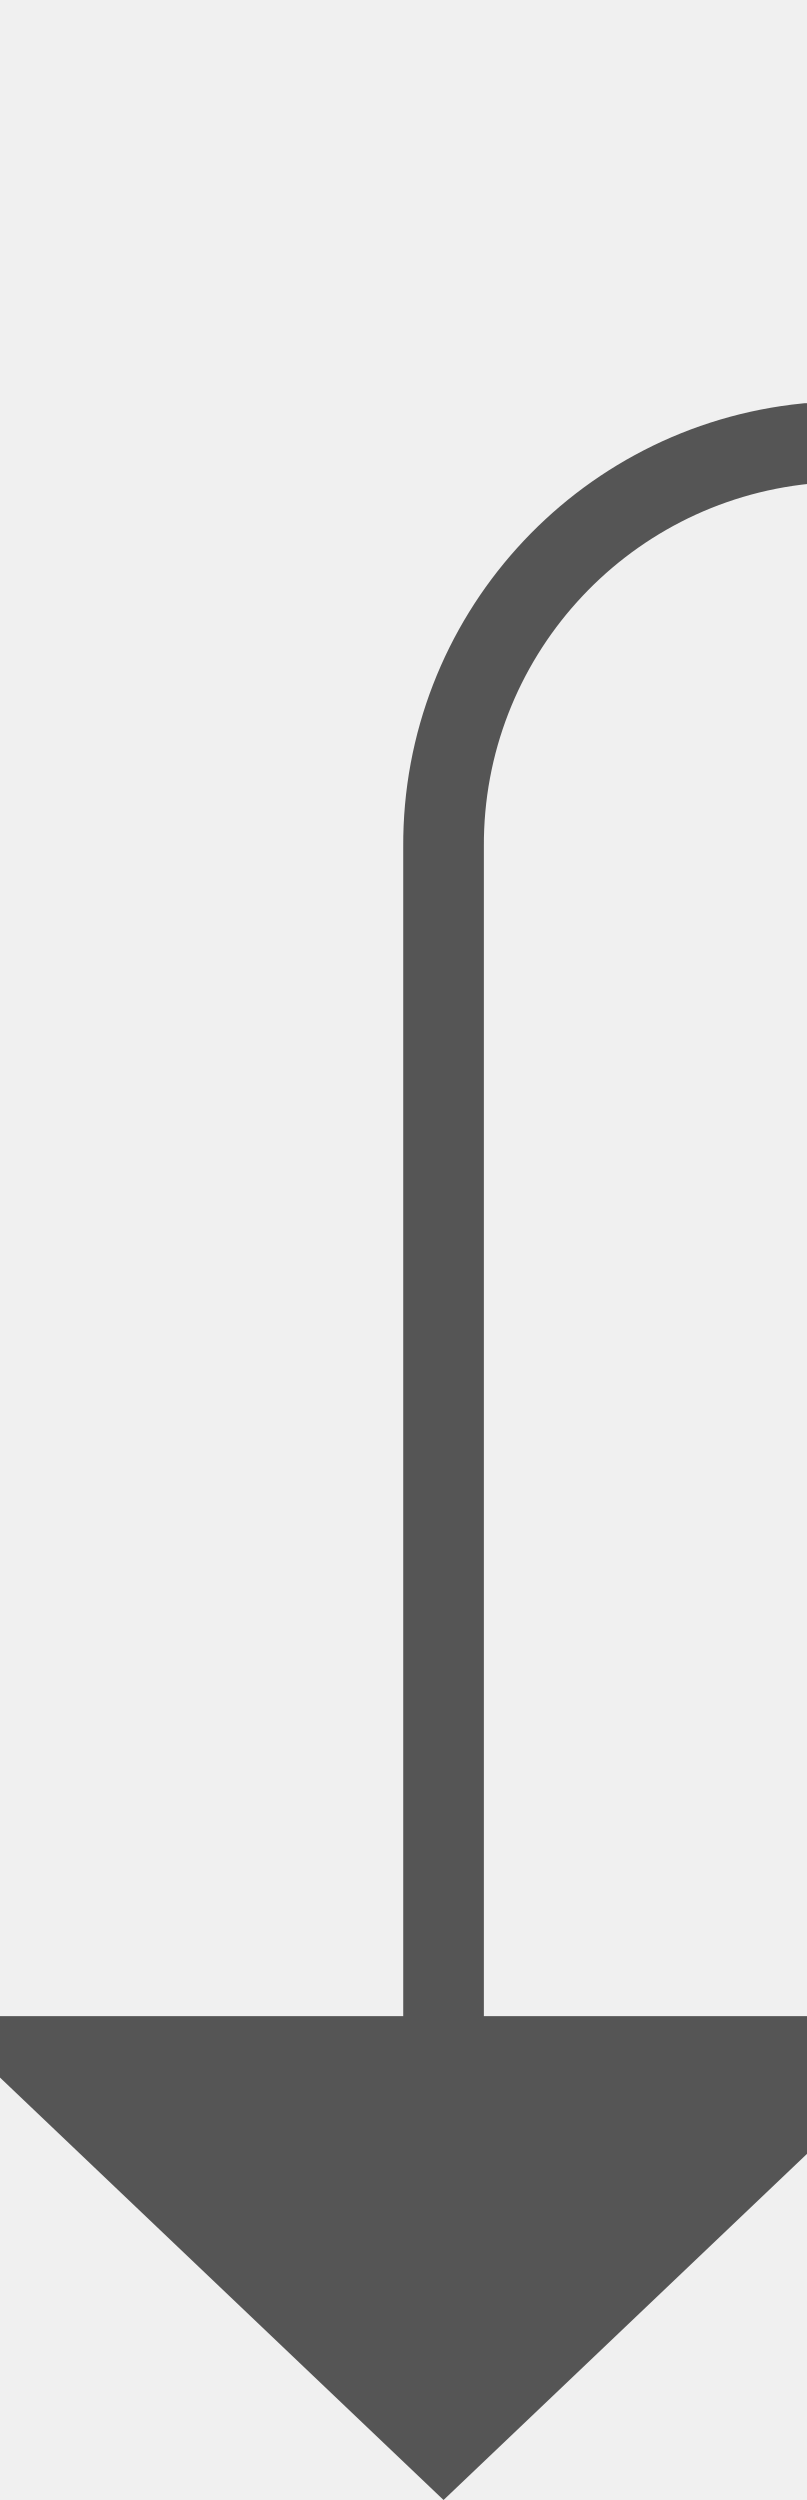
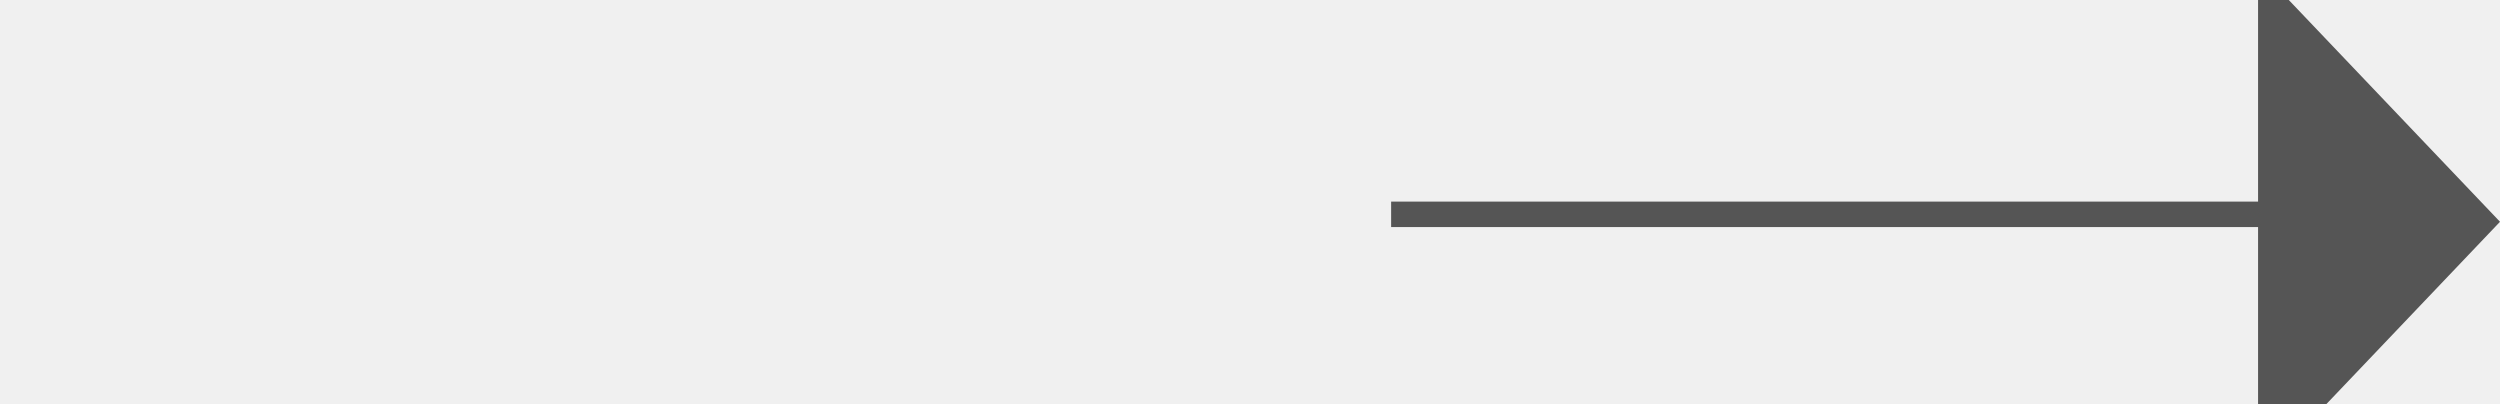
- <svg xmlns="http://www.w3.org/2000/svg" version="1.1" width="10px" height="31px" preserveAspectRatio="xMidYMin meet" viewBox="566 935  8 31">
-   <path d="M 803.5 959  L 803.5 945  A 5 5 0 0 0 798.5 940.5 L 575 940.5  A 5 5 0 0 0 570.5 945.5 L 570.5 961  " stroke-width="1" stroke="#555555" fill="none" />
-   <path d="M 564.2 960  L 570.5 966  L 576.8 960  L 564.2 960  Z " fill-rule="nonzero" fill="#555555" stroke="none" />
+ <svg xmlns="http://www.w3.org/2000/svg" version="1.1" width="62px" height="10px" preserveAspectRatio="xMinYMid meet" viewBox="683 1001  62 8">
+   <defs>
+     <mask fill="white" id="clip1029">
+       <path d="M 658.5 993  L 717.5 993  L 717.5 1018  L 658.5 1018  Z M 632 993  L 754 993  L 754 1018  L 632 1018  Z " fill-rule="evenodd" />
+     </mask>
+   </defs>
+   <path d="M 632 1004.5  L 687.5 1004.5  A 0.5 0.5 0 0 1 688.5 1005 A 0.5 0.5 0 0 0 689 1005.5 L 740 1005.5  " stroke-width="1" stroke="#555555" fill="none" mask="url(#clip1029)" />
+   <path d="M 739 1011.8  L 745 1005.5  L 739 999.2  L 739 1011.8  Z " fill-rule="nonzero" fill="#555555" stroke="none" mask="url(#clip1029)" />
</svg>
